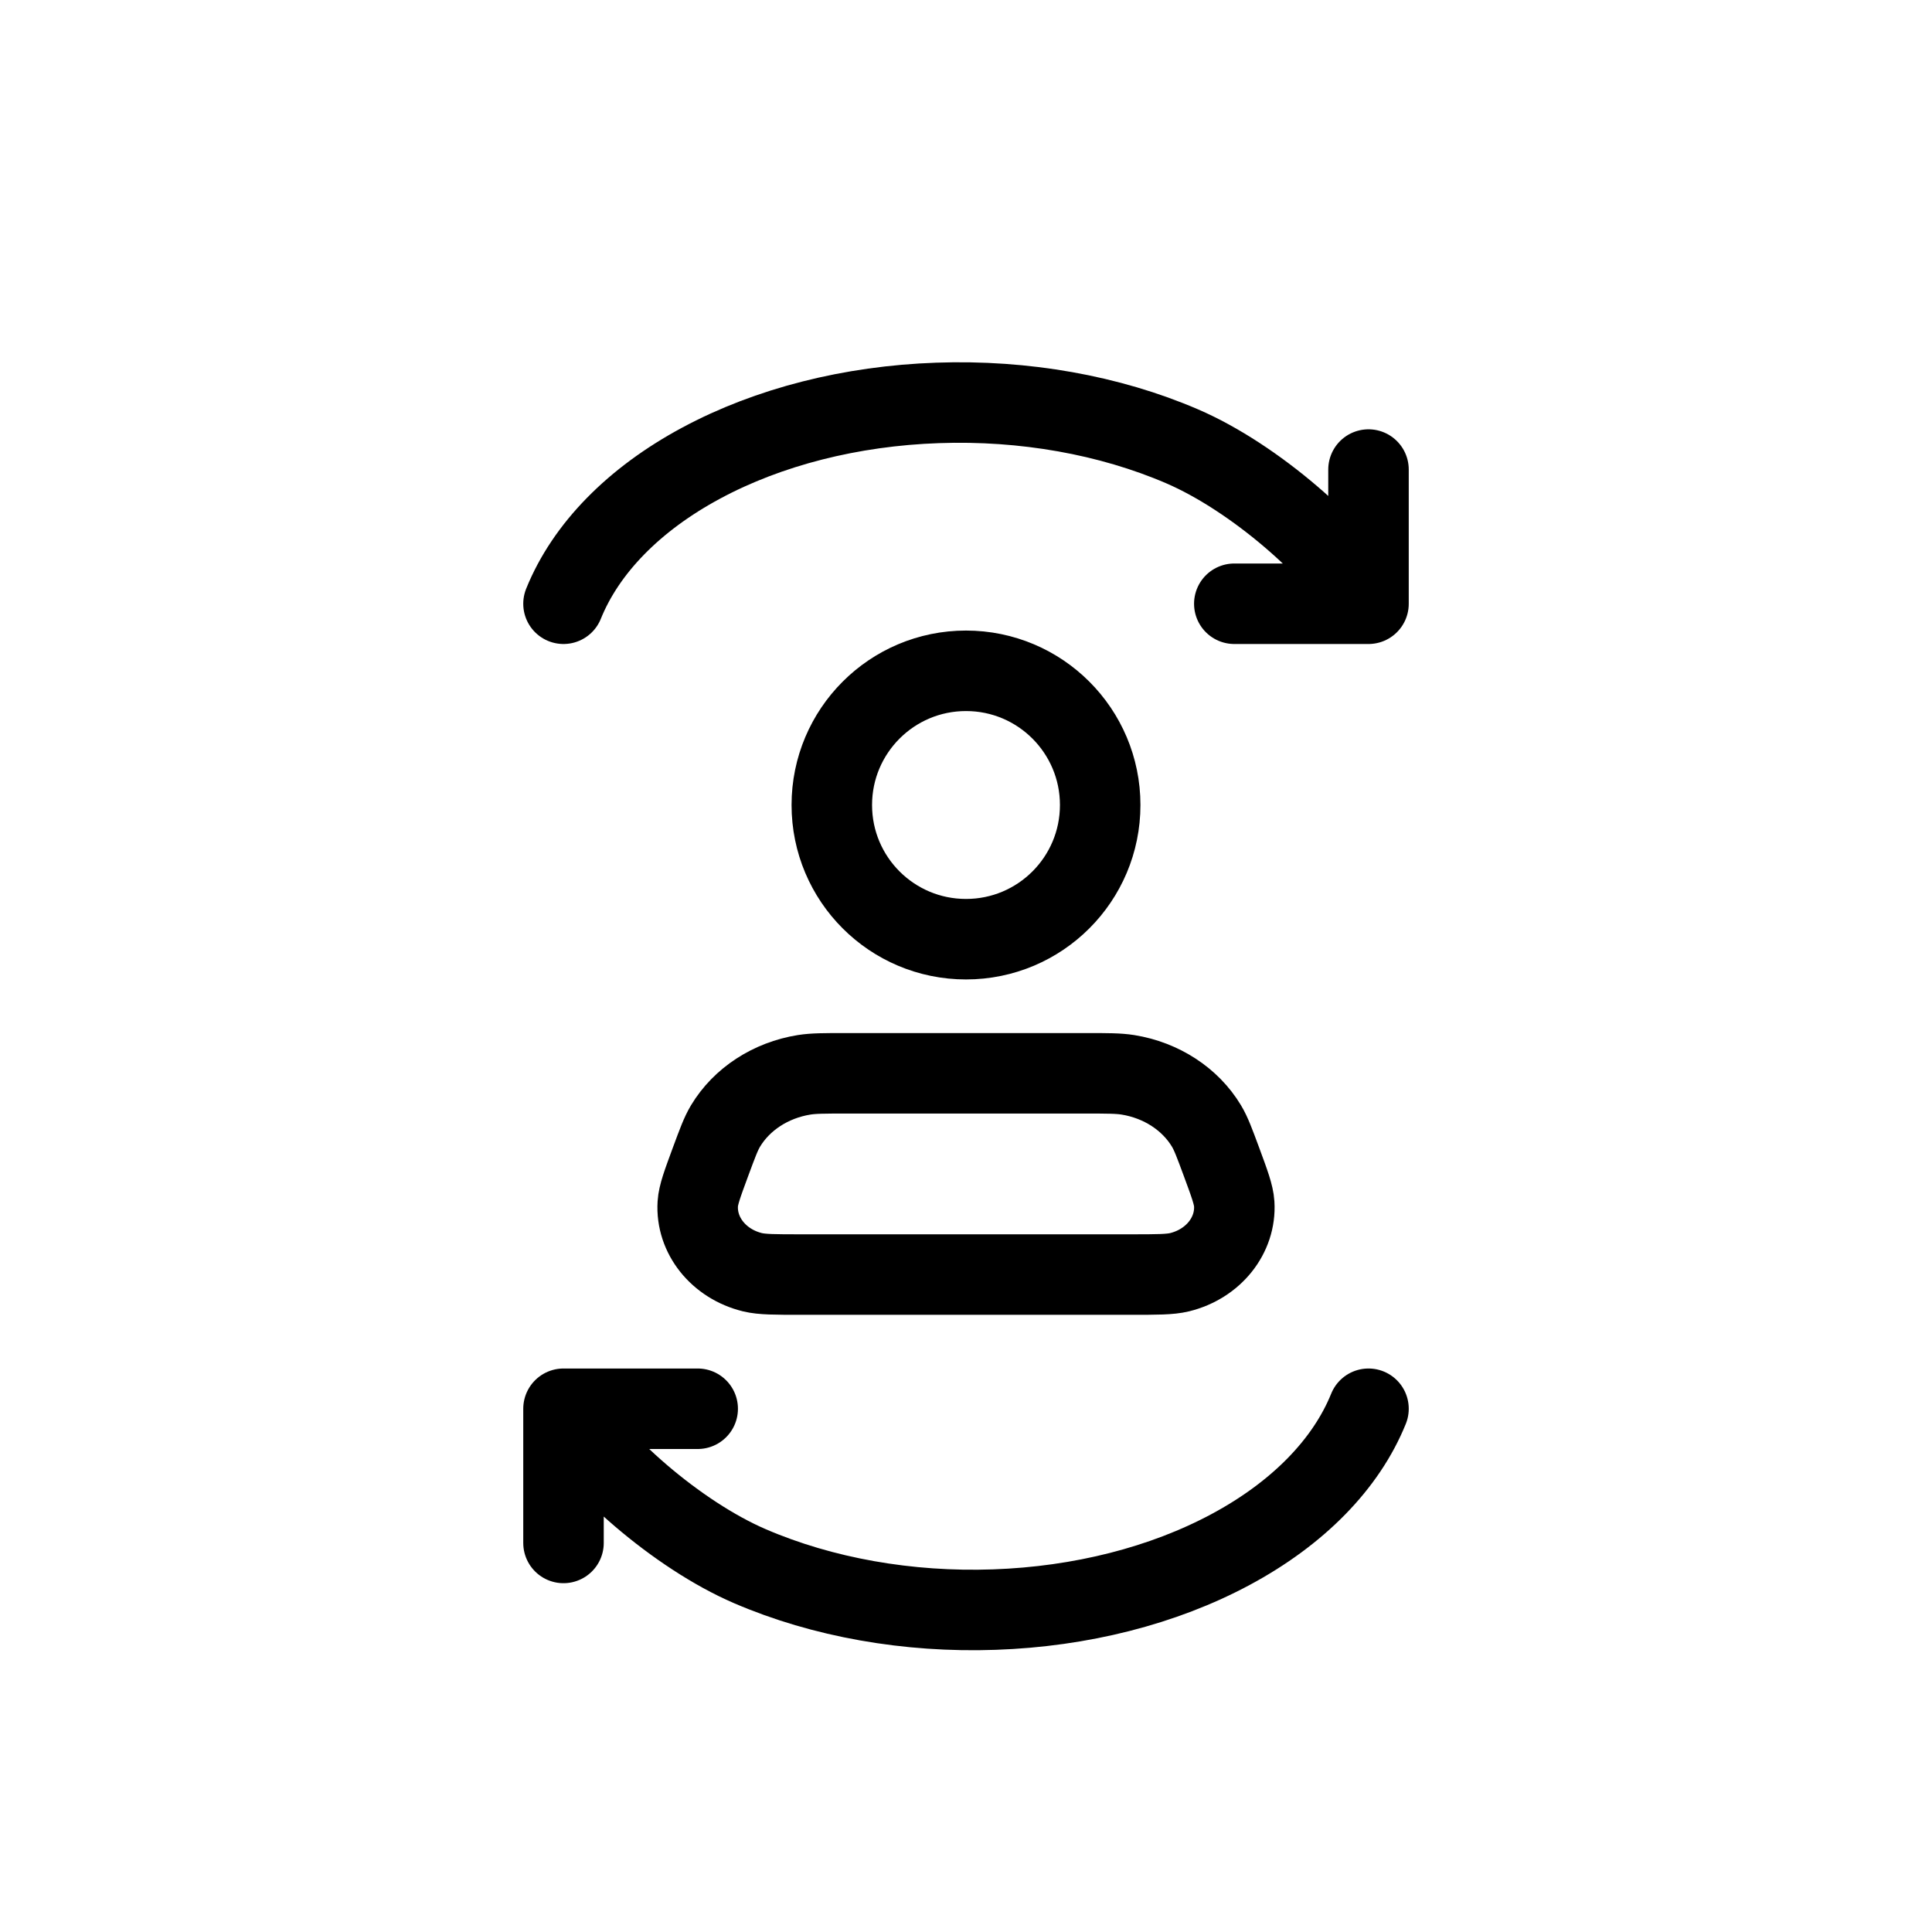
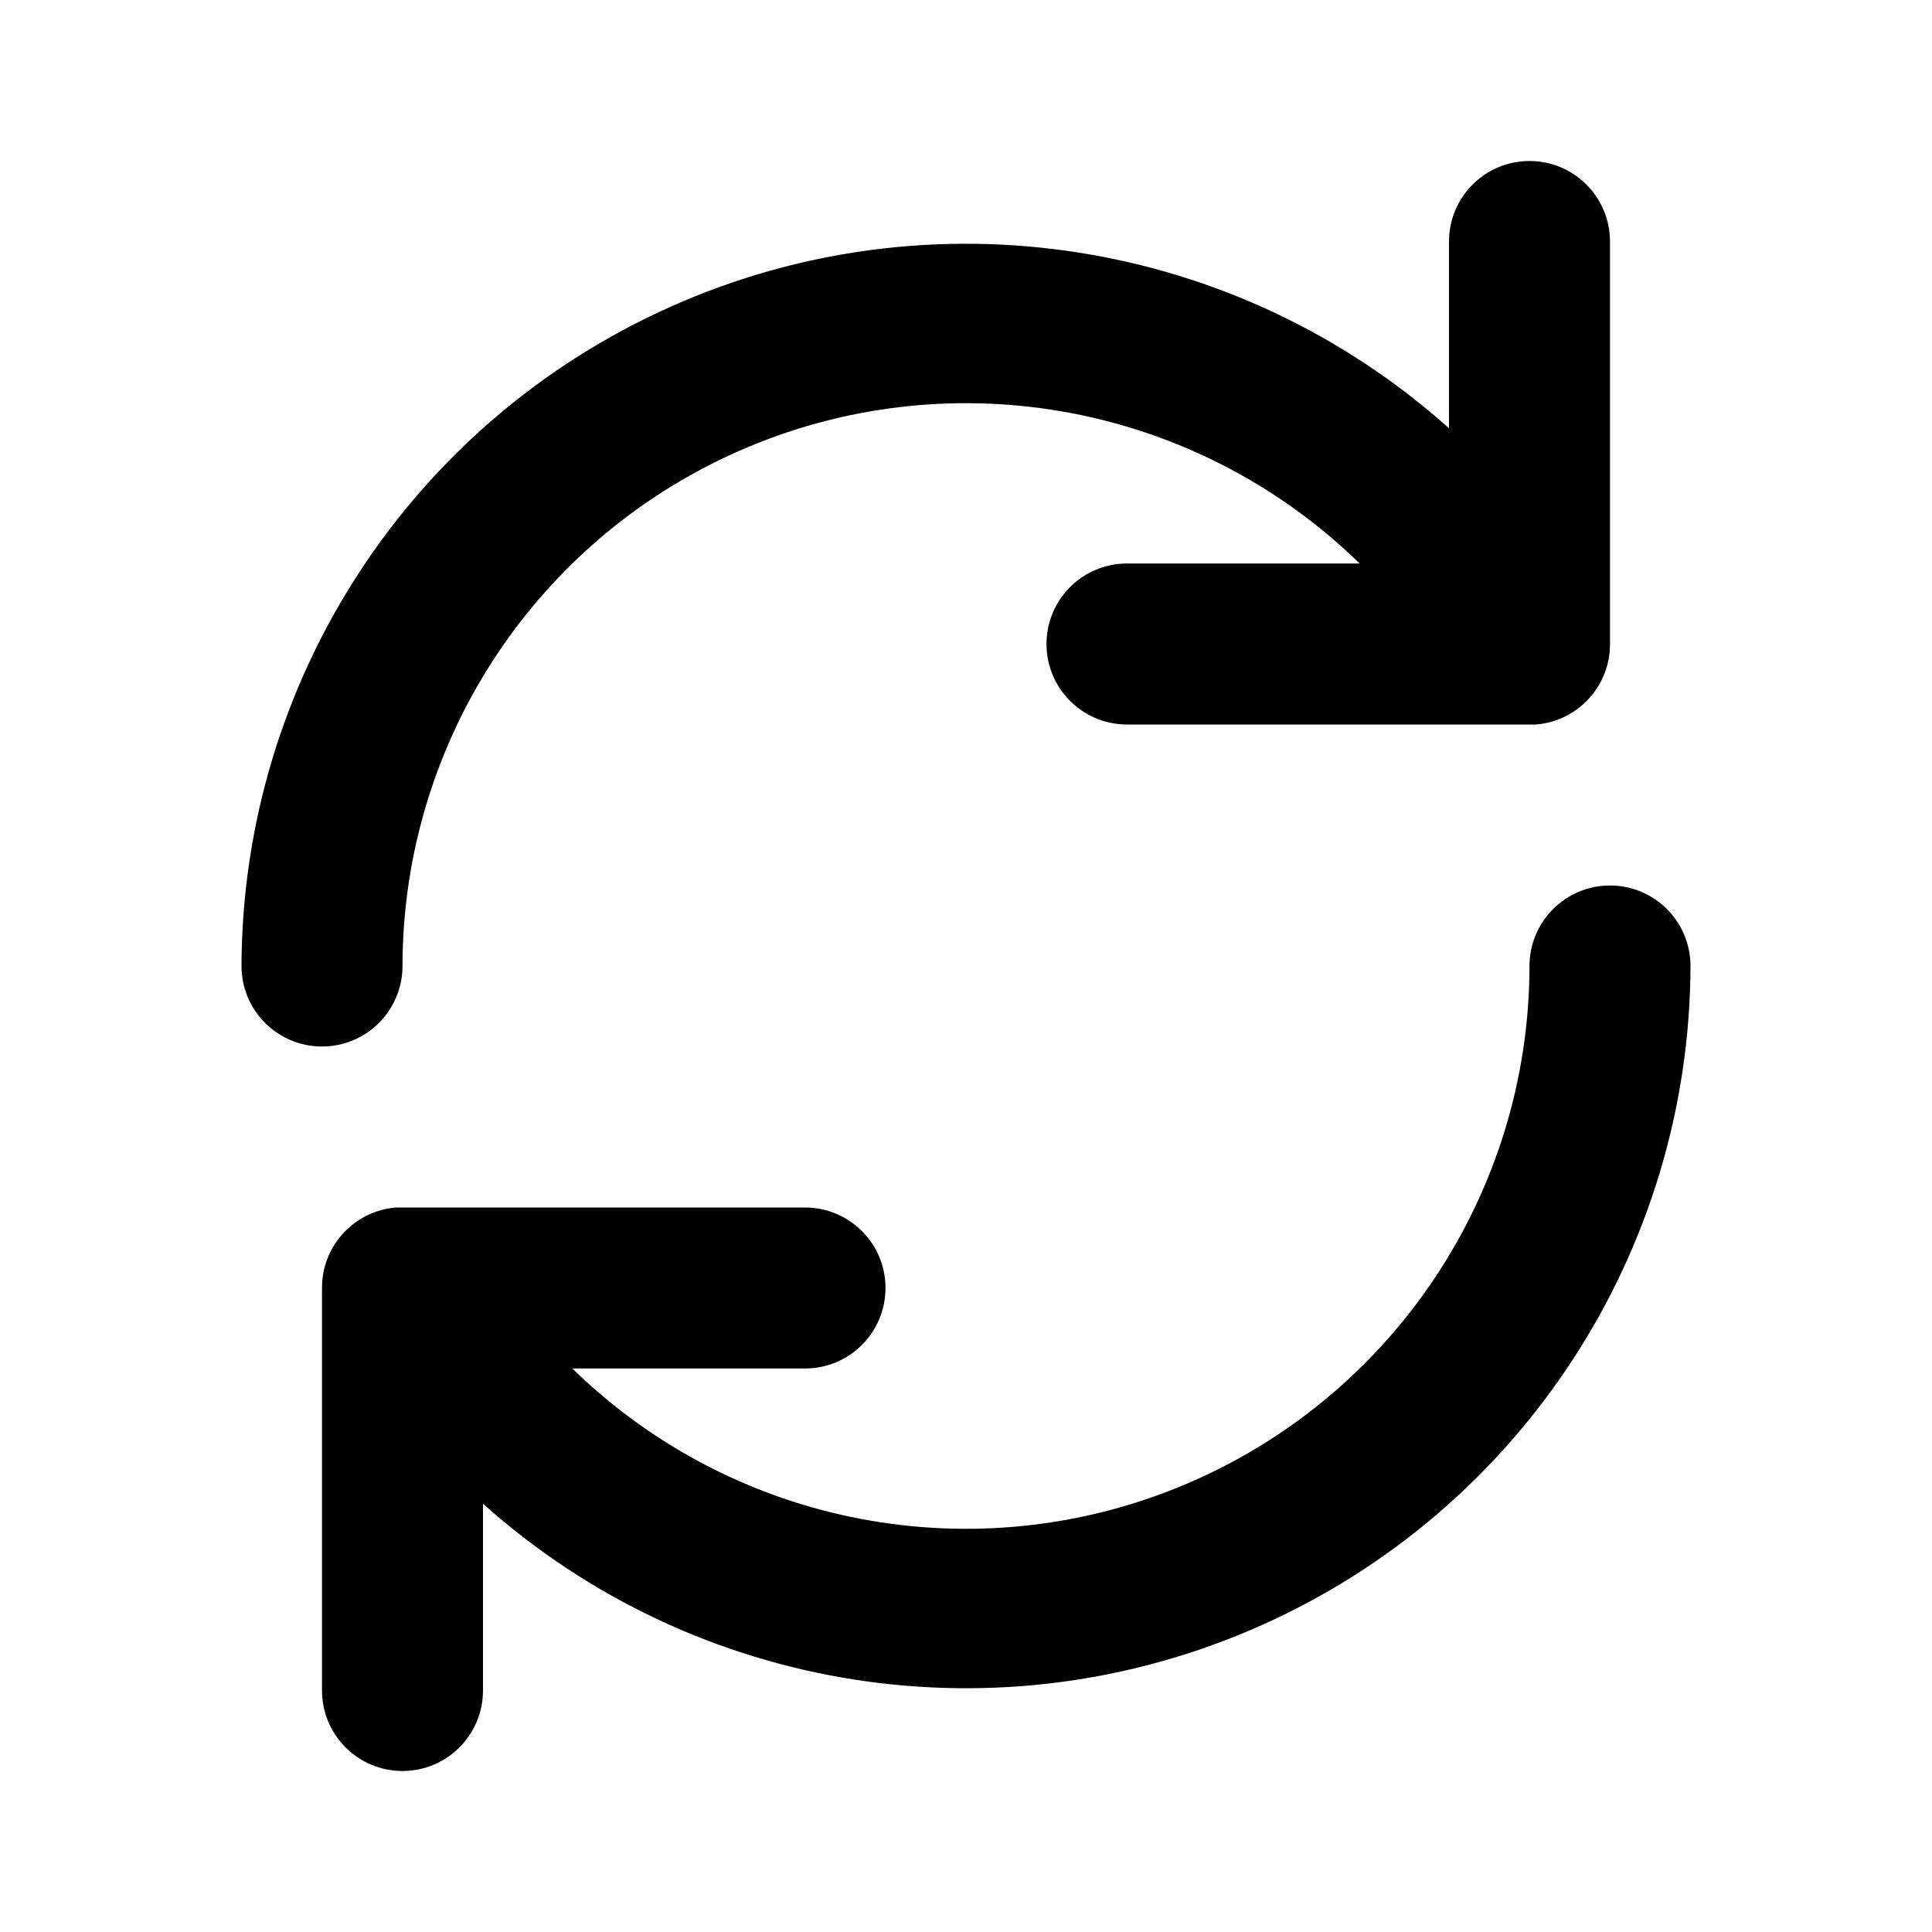
- <svg xmlns="http://www.w3.org/2000/svg" viewBox="0 0 24 24" fill="none">
-   <path d="M17 17.5C16.722 18.188 16.123 18.8 15.288 19.248C14.453 19.697 13.426 19.958 12.353 19.995C11.28 20.033 10.217 19.844 9.316 19.456C8.415 19.068 7.385 18.165 7 17.5M7 17.5V19.167M7 17.5H8.667M7 7.5C7.278 6.812 7.877 6.2 8.712 5.752C9.547 5.303 10.574 5.042 11.647 5.005C12.72 4.967 13.783 5.156 14.684 5.544C15.585 5.932 16.615 6.835 17 7.5M17 7.5V5.833M17 7.5H15.333M10.51 13.333H13.49C13.758 13.333 13.892 13.333 14.012 13.352C14.427 13.419 14.786 13.653 14.987 13.987C15.045 14.084 15.087 14.199 15.172 14.428C15.274 14.704 15.325 14.842 15.332 14.954C15.356 15.346 15.073 15.701 14.653 15.804C14.534 15.833 14.373 15.833 14.051 15.833H9.949C9.627 15.833 9.466 15.833 9.347 15.804C8.927 15.701 8.644 15.346 8.668 14.954C8.675 14.842 8.726 14.704 8.828 14.428C8.913 14.199 8.955 14.084 9.013 13.987C9.214 13.653 9.573 13.419 9.988 13.352C10.108 13.333 10.242 13.333 10.51 13.333ZM13.667 10C13.667 10.921 12.921 11.667 12 11.667C11.079 11.667 10.333 10.921 10.333 10C10.333 9.08 11.079 8.333 12 8.333C12.921 8.333 13.667 9.08 13.667 10Z" stroke="currentColor" stroke-linecap="round" stroke-linejoin="round" />
+ <svg xmlns="http://www.w3.org/2000/svg" fill="currentColor" viewBox="0 0 24 24" id="update" class="icon glyph">
+   <path d="M5,12A7,7,0,0,1,16.89,7H14a1,1,0,0,0,0,2h5.08A1,1,0,0,0,20,8V3a1,1,0,0,0-2,0V5.32A9,9,0,0,0,3,12a1,1,0,0,0,2,0Z" />
+   <path d="M20,11a1,1,0,0,0-1,1A7,7,0,0,1,7.11,17H10a1,1,0,0,0,0-2H4.92A1,1,0,0,0,4,16v5a1,1,0,0,0,2,0V18.68A9,9,0,0,0,21,12,1,1,0,0,0,20,11Z" />
</svg>
